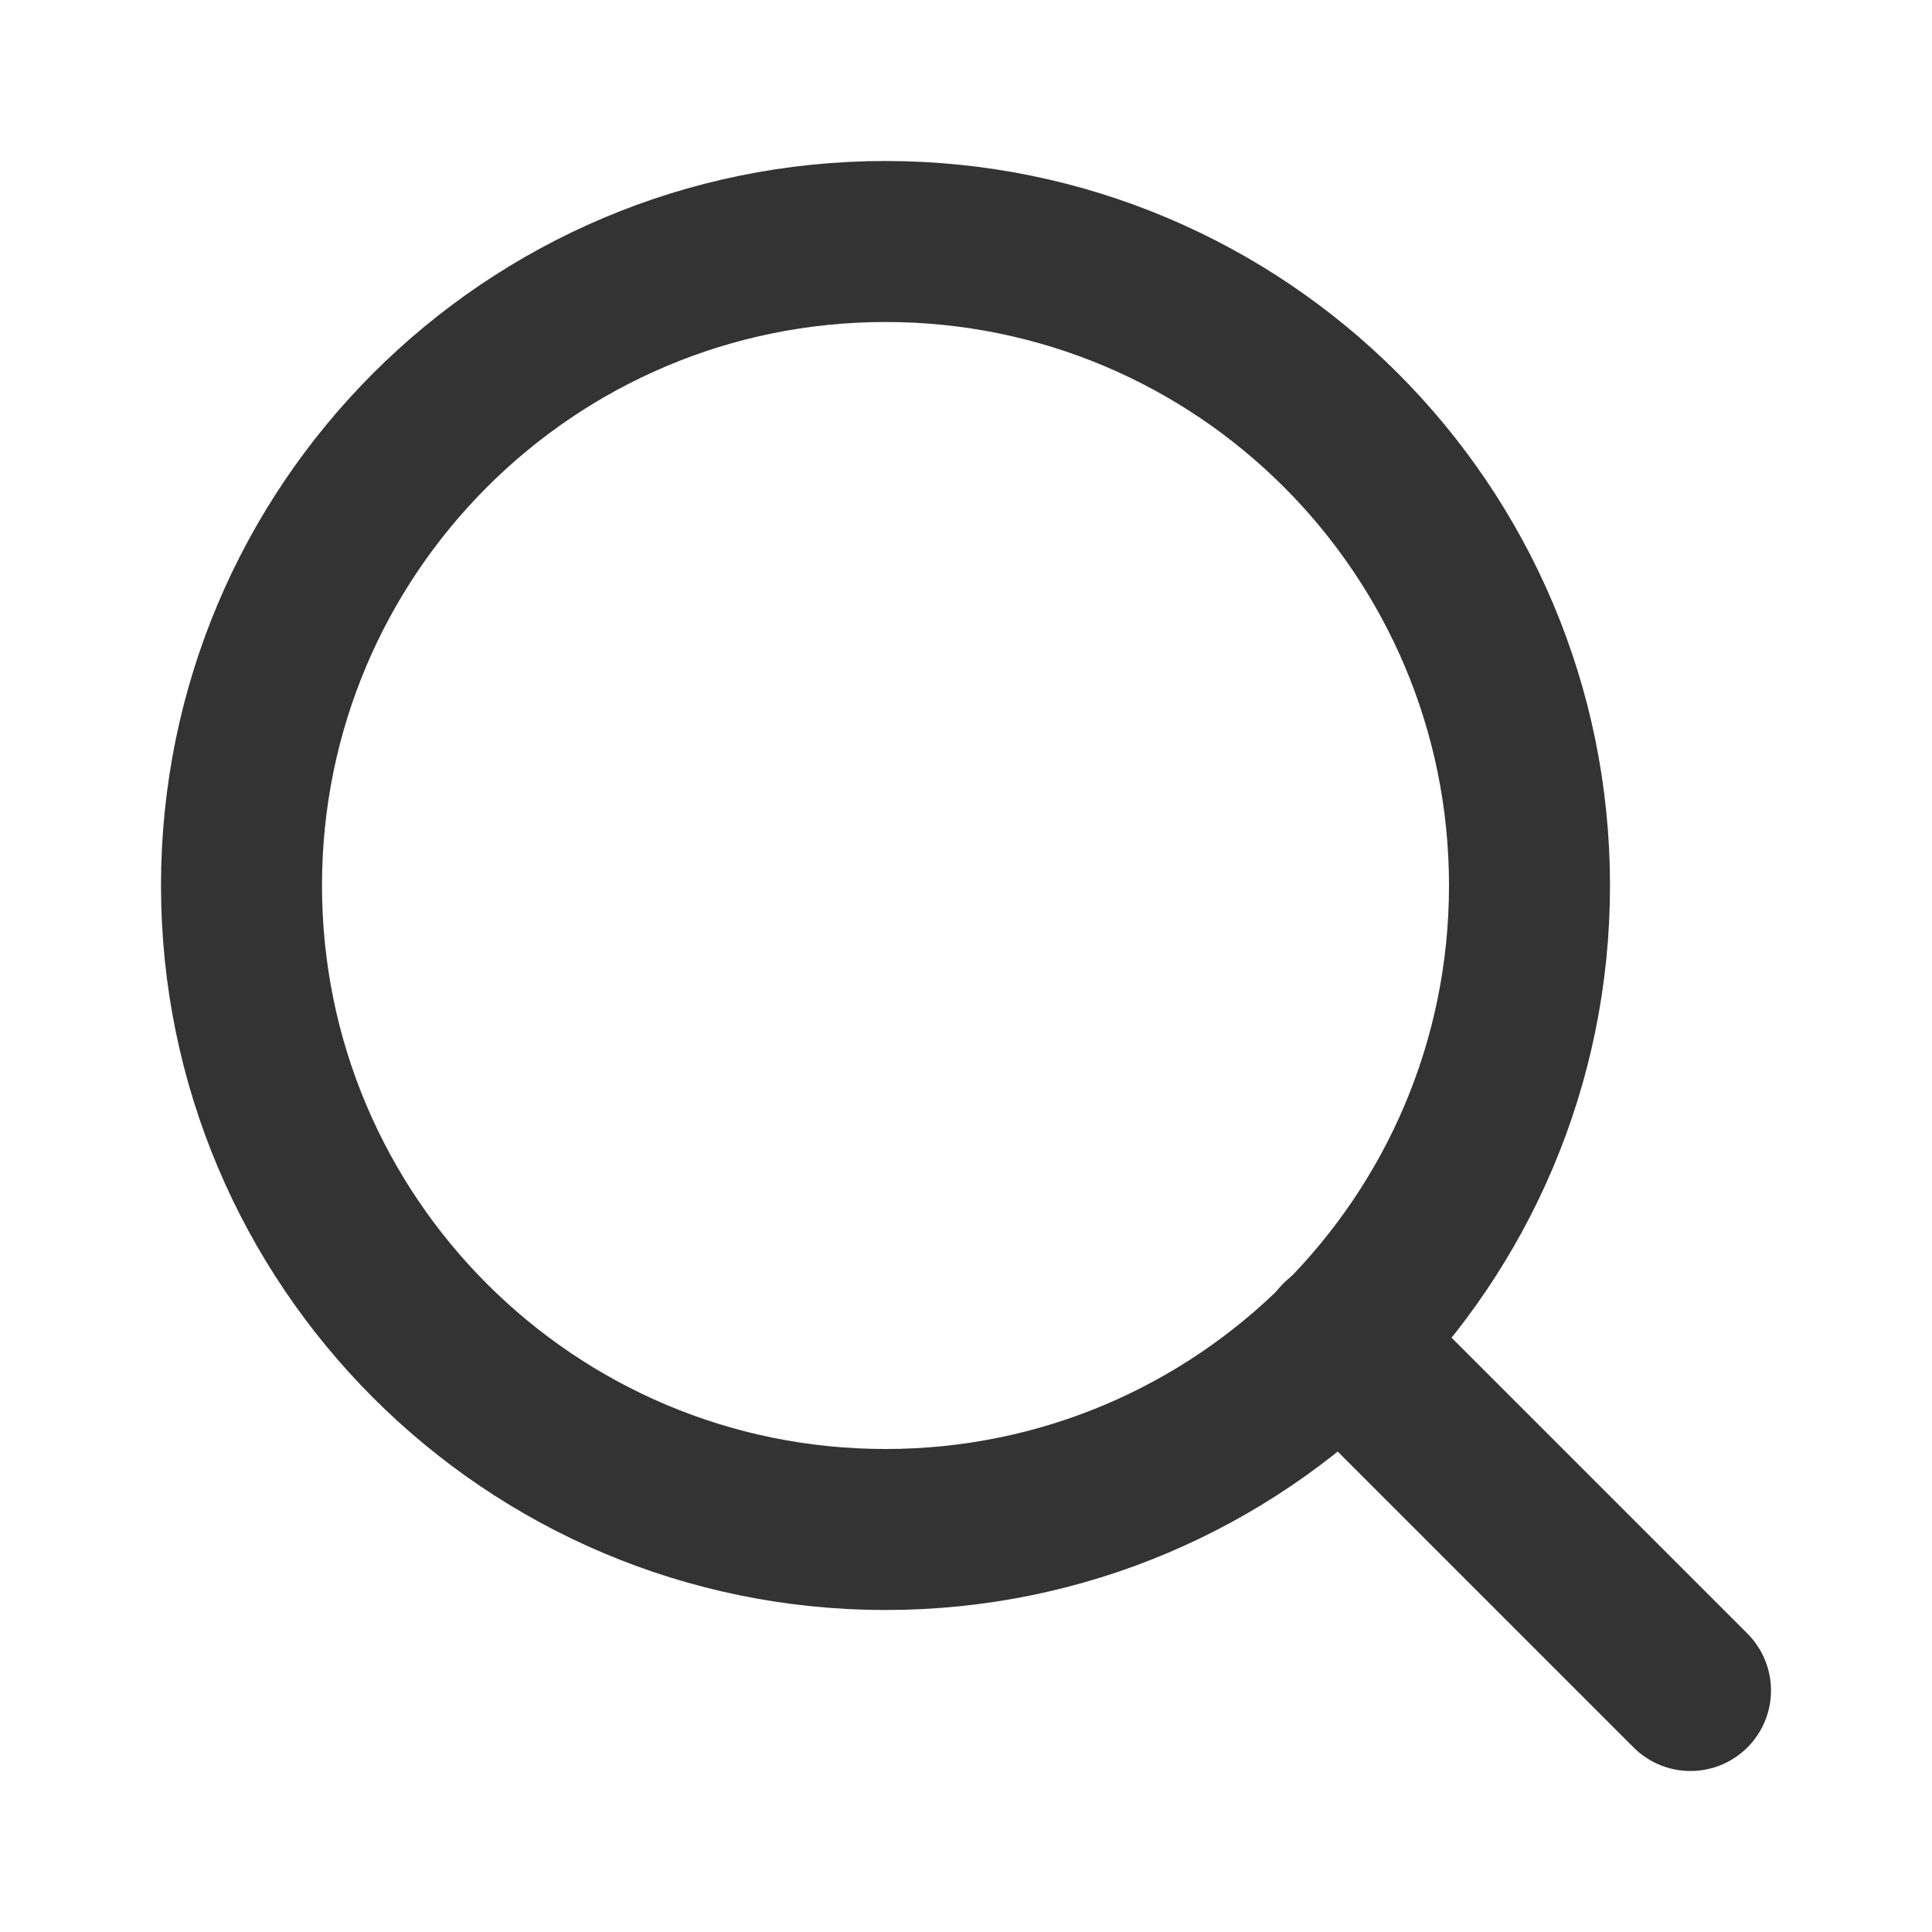
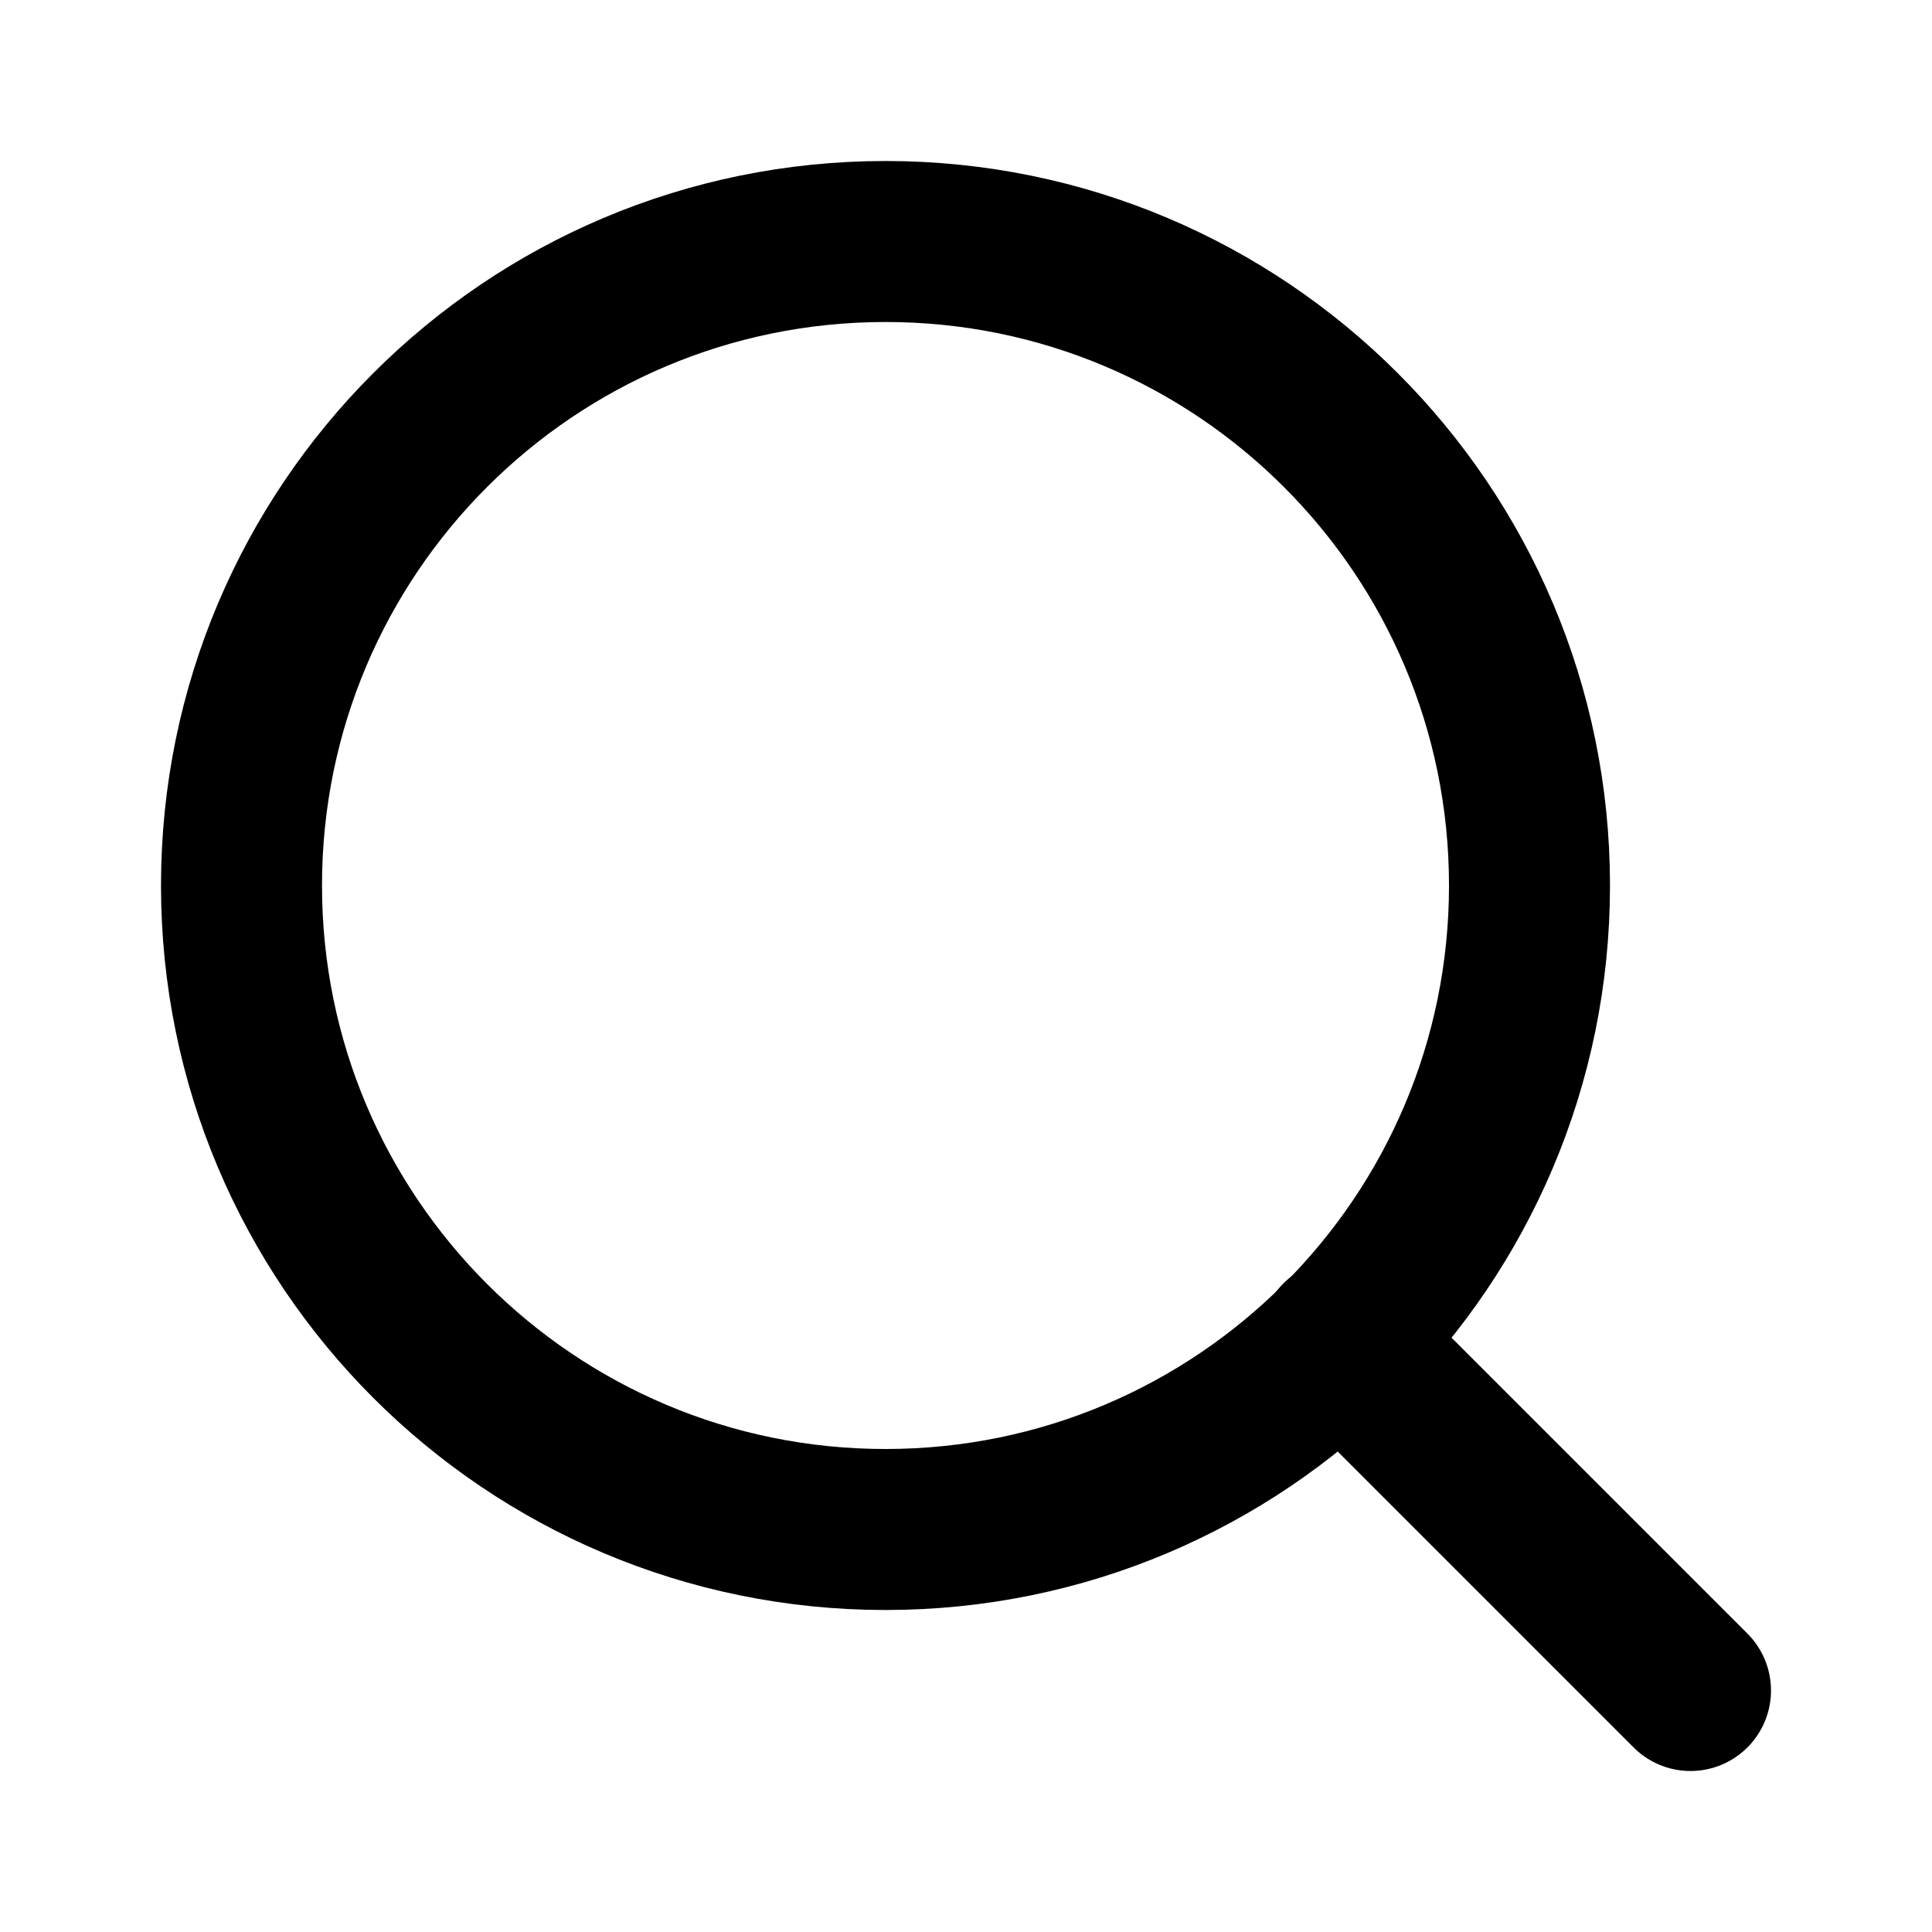
- <svg xmlns="http://www.w3.org/2000/svg" width="24" height="24" viewBox="0 0 24 24" fill="none" stroke="#333" stroke-width="2" stroke-linecap="round" stroke-linejoin="round" class="feather feather-search">
+ <svg xmlns="http://www.w3.org/2000/svg" width="24" height="24" viewBox="0 0 24 24" fill="none" stroke="currentColor" stroke-width="2" stroke-linecap="round" stroke-linejoin="round" class="feather feather-search">
  <circle cx="11" cy="11" r="8" />
  <line x1="21" y1="21" x2="16.65" y2="16.65" />
</svg>
